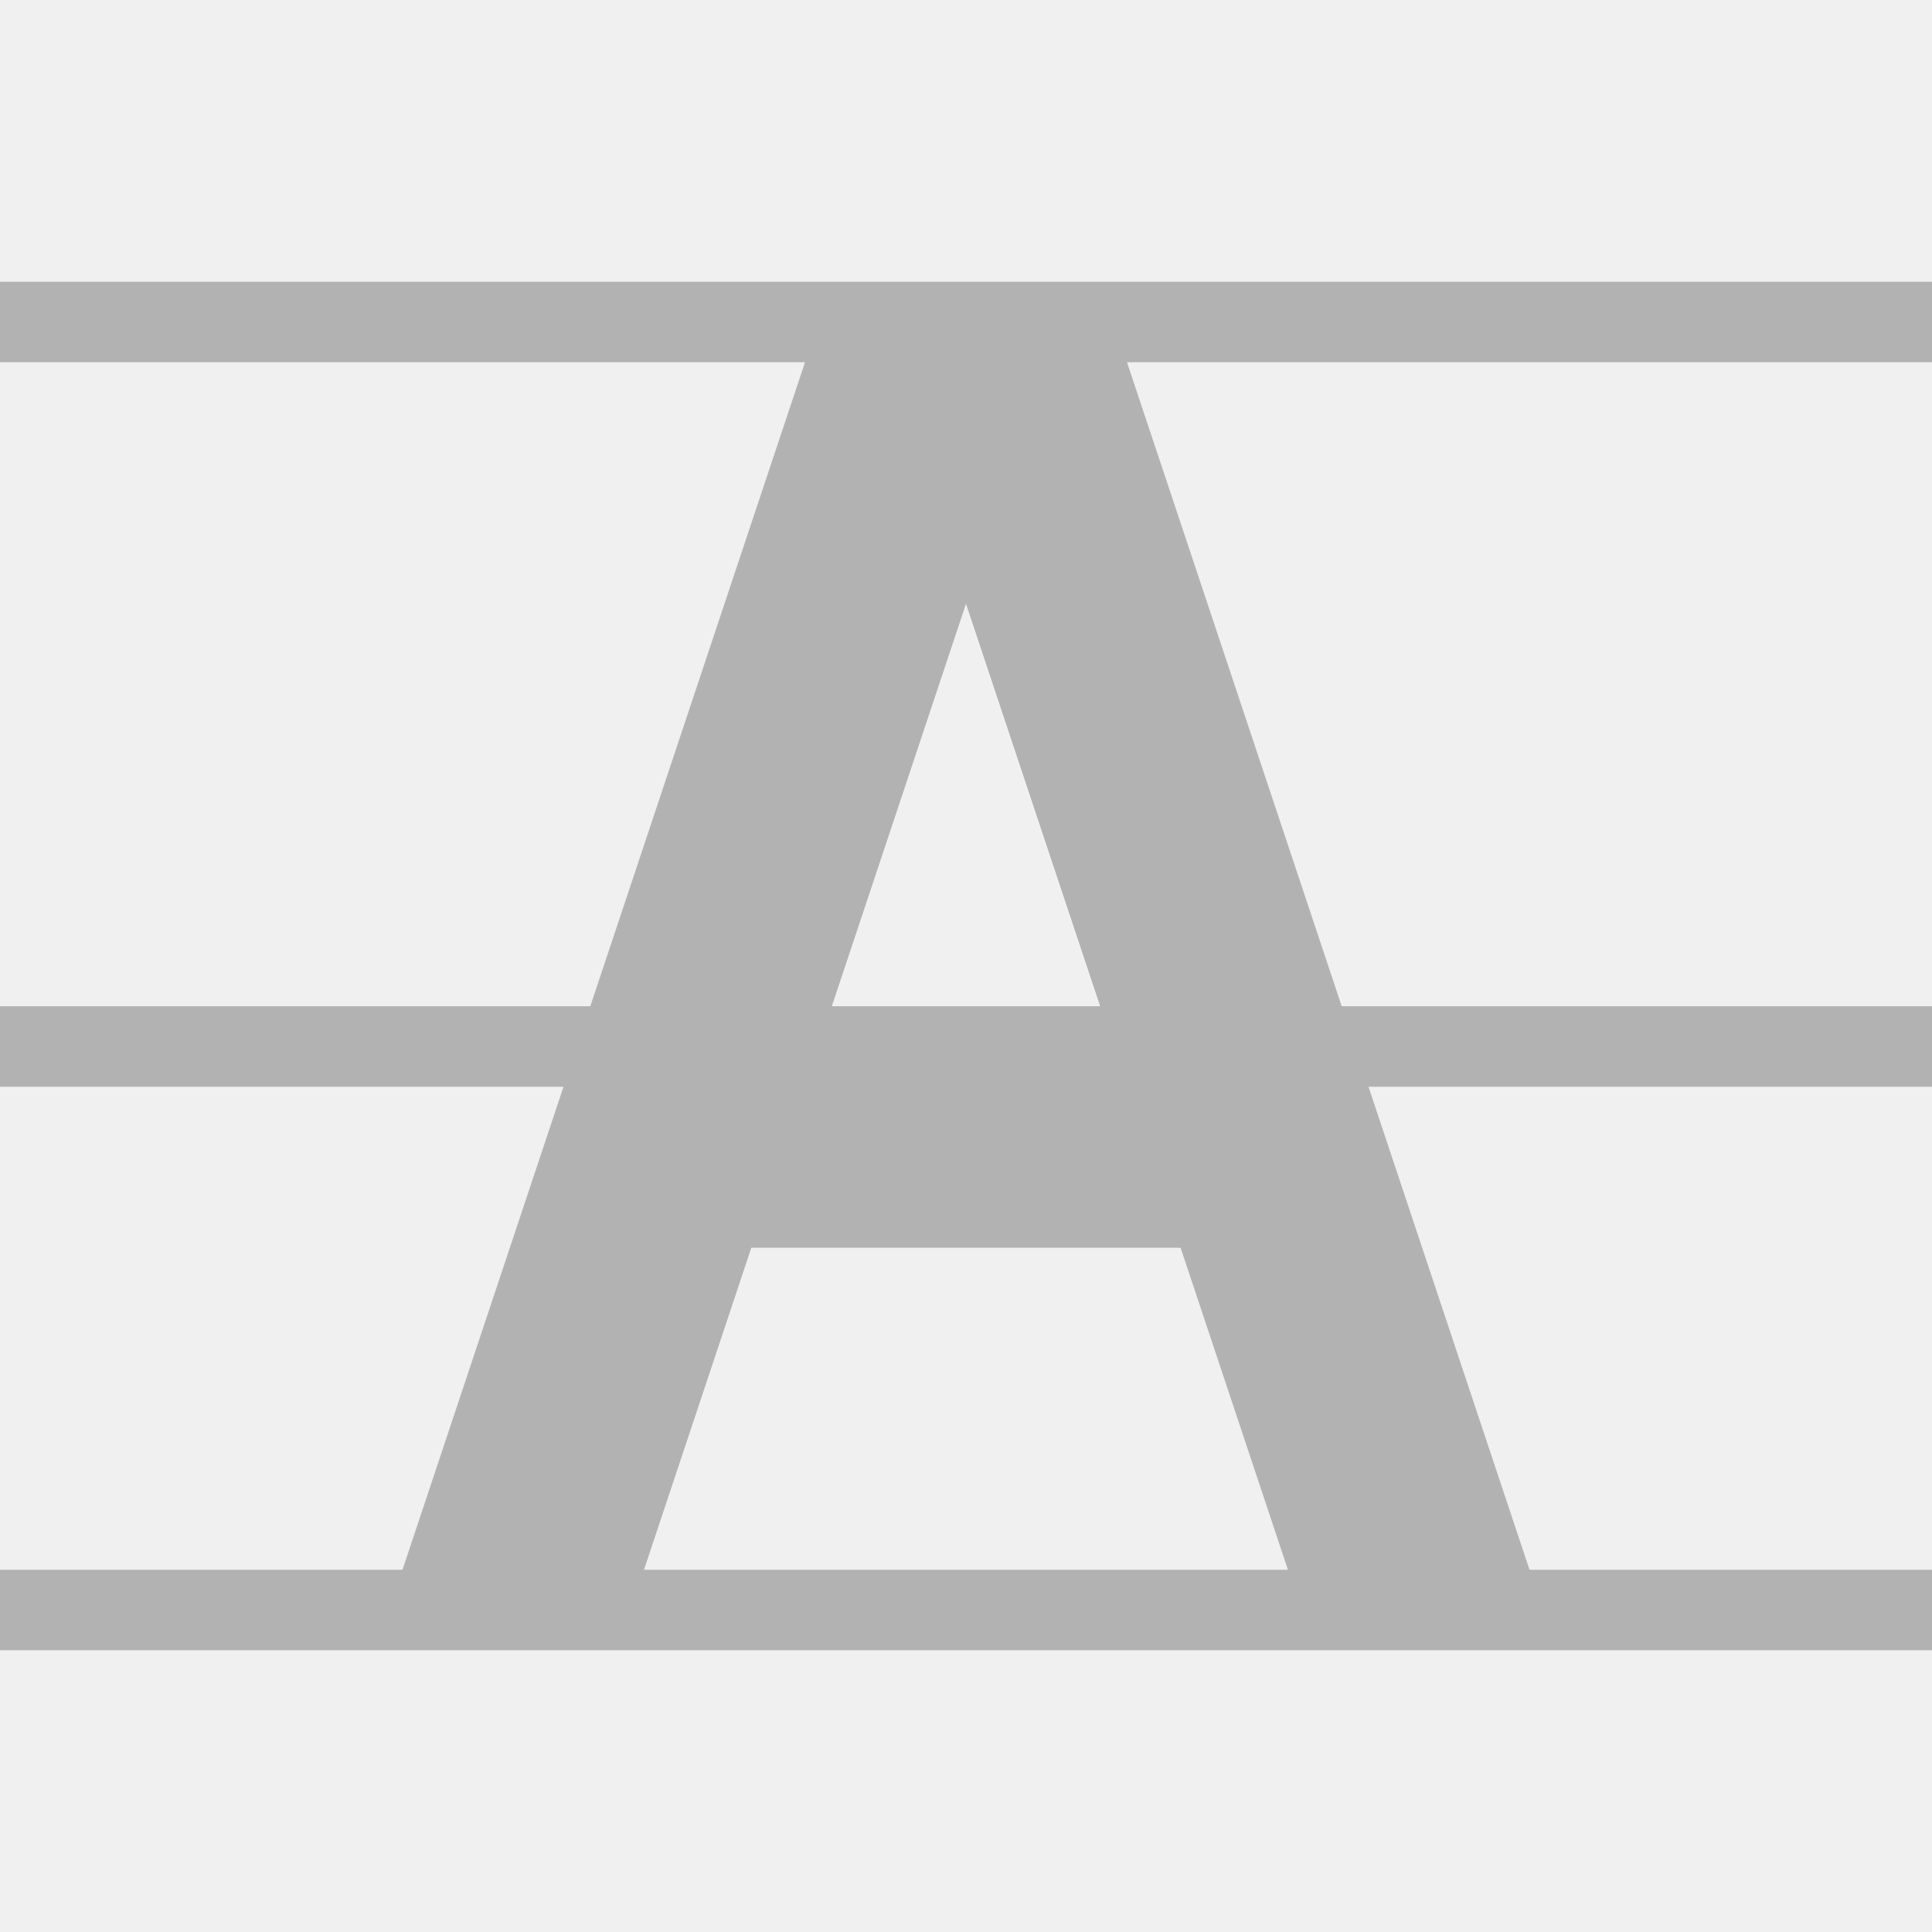
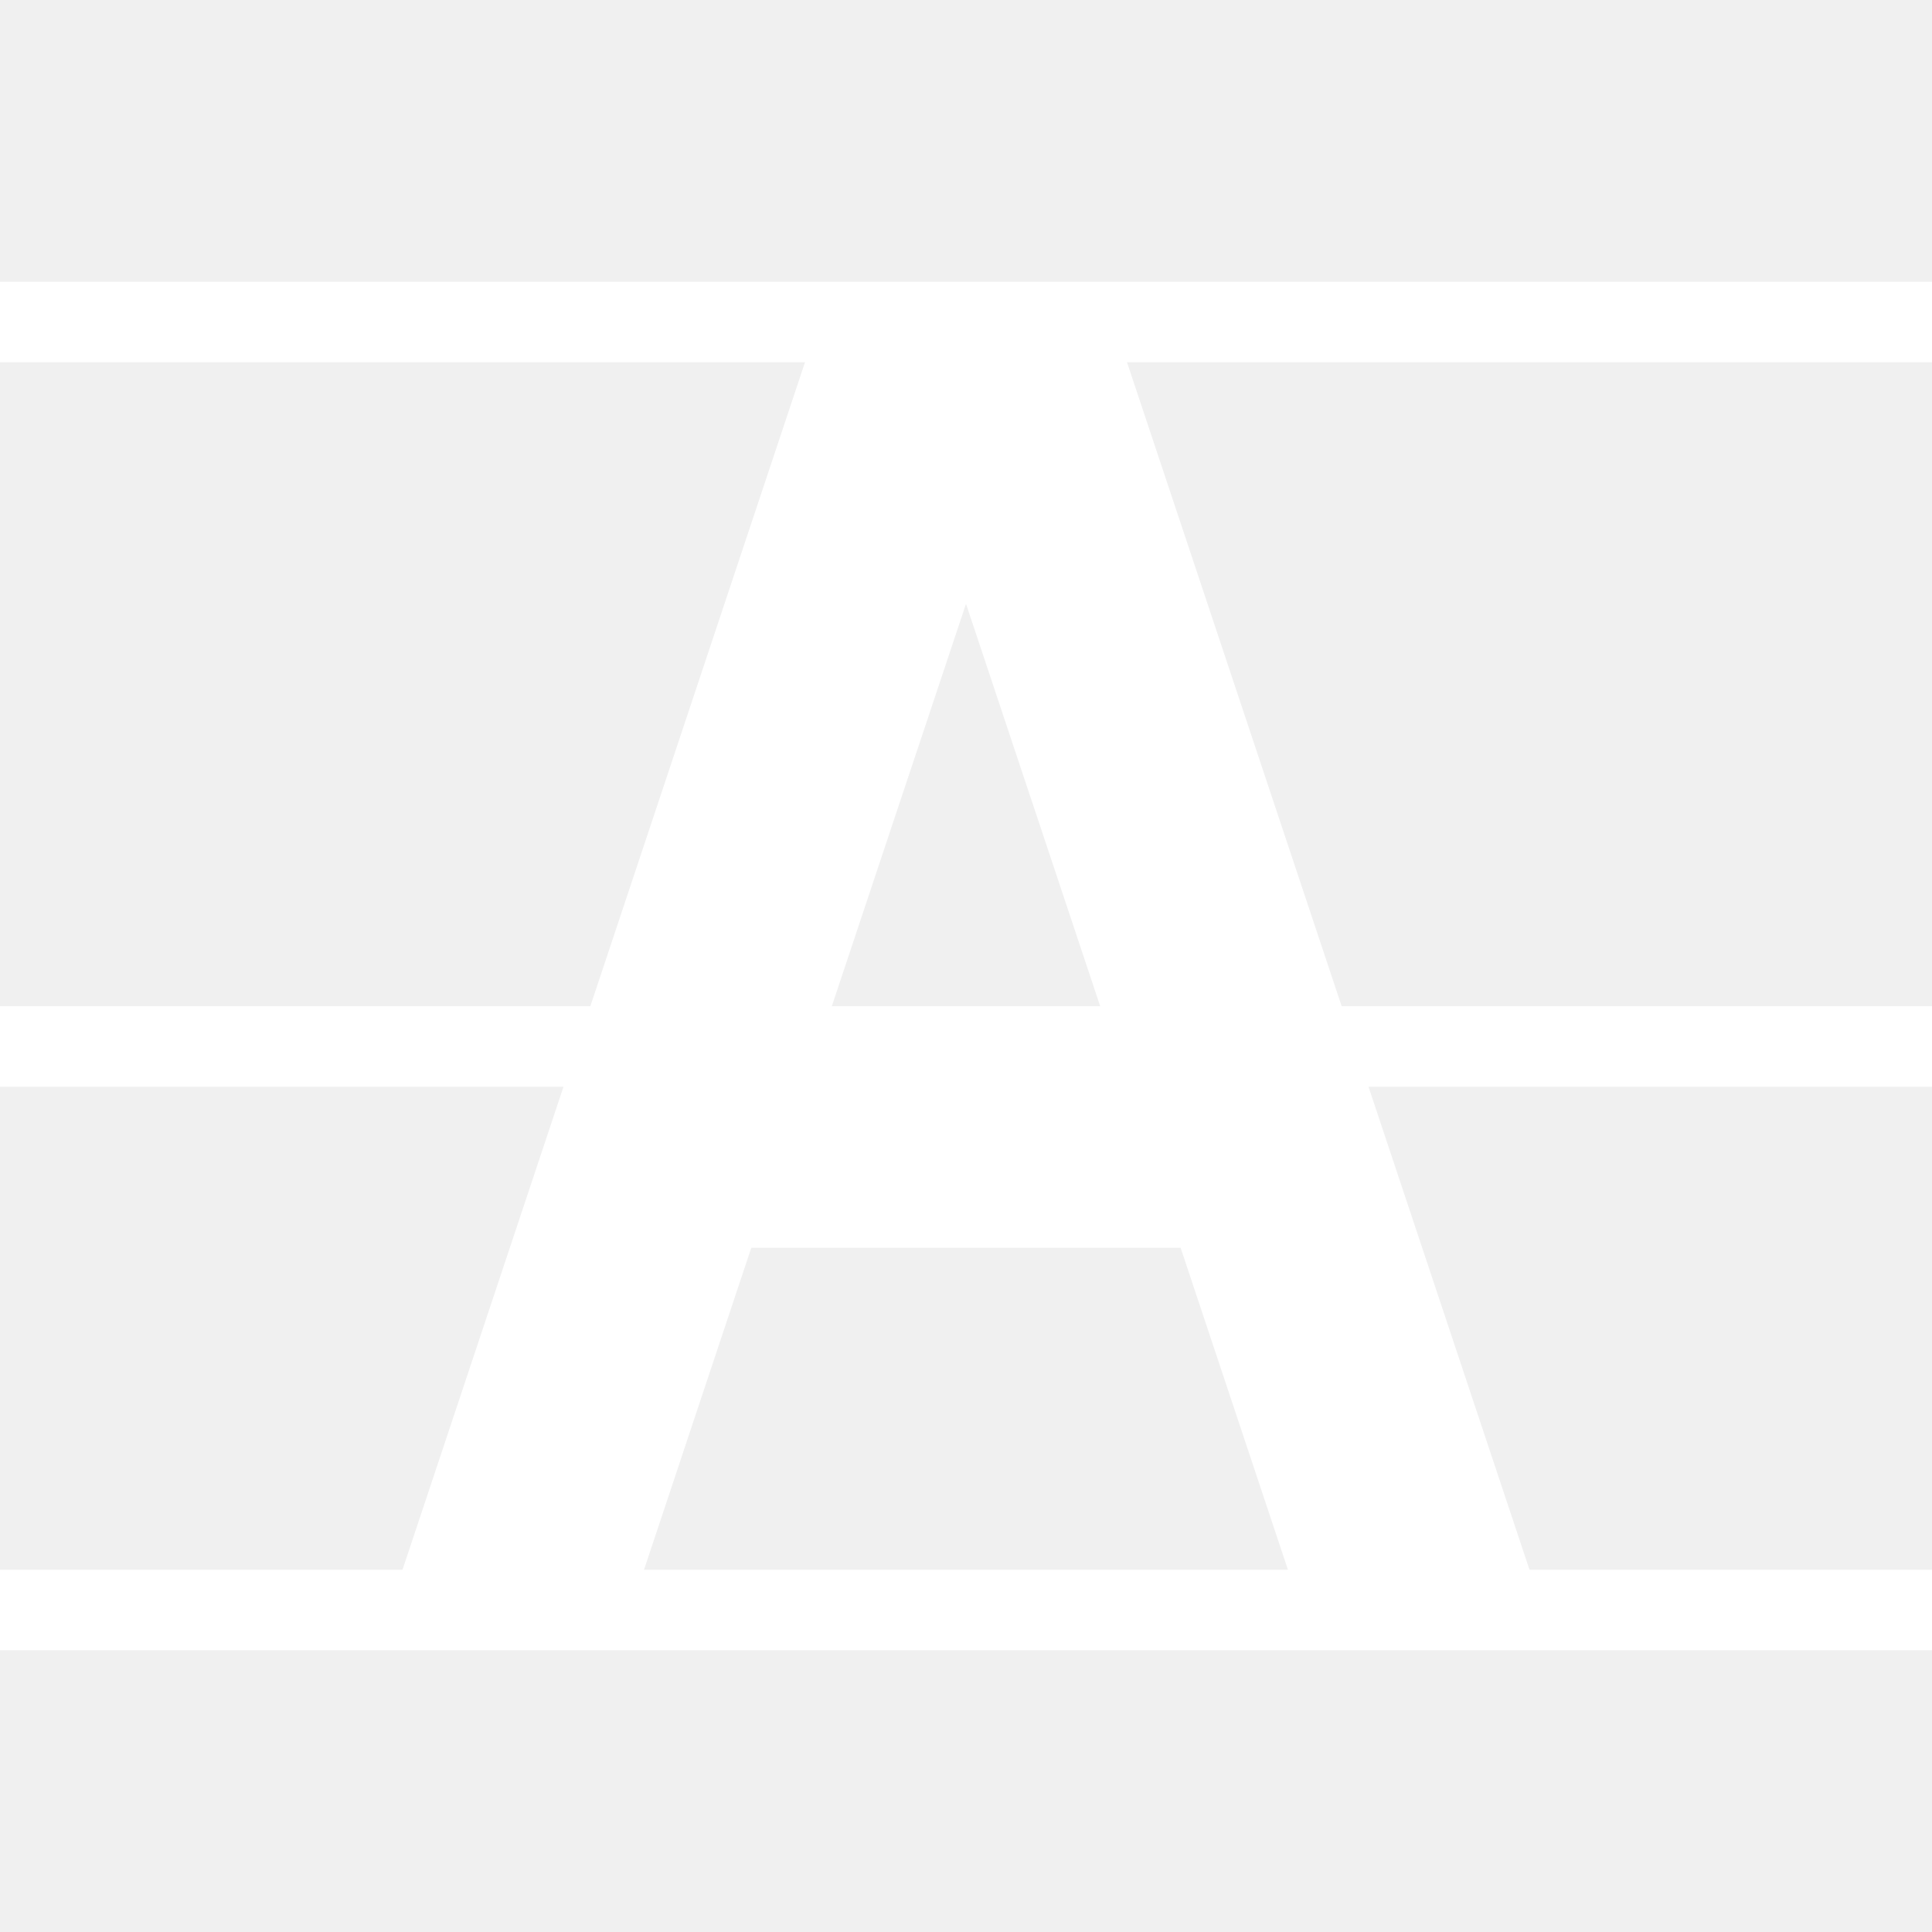
<svg xmlns="http://www.w3.org/2000/svg" version="1.1" id="Calque_1" x="0px" y="0px" width="24px" height="24px" viewBox="0 0 24 24" enable-background="new 0 0 24 24" xml:space="preserve">
-   <path fill="#B2B2B2" d="M24,4.5v-1H0v1h10l-2.667,8H0v1h7l-2,6H0v1h24v-1h-5l-2-6h7v-1h-7.333L14,4.5H24z M8,19.5l1.333-4h5.333  l1.333,4H8z M10.333,12.5L12,7.5l1.667,5H10.333z" />
+   <defs id="defs7" />
+   <path fill="#B2B2B2" d="M24,4.5v-1H0v1h10l-2.667,8H0v1h7l-2,6H0v1h24v-1h-5l-2-6h7v-1h-7.333L14,4.5H24z M8,19.5l1.333-4h5.333  l1.333,4H8z M10.333,12.5L12,7.5l1.667,5H10.333z" id="path3" style="fill:#ffffff" />
</svg>
